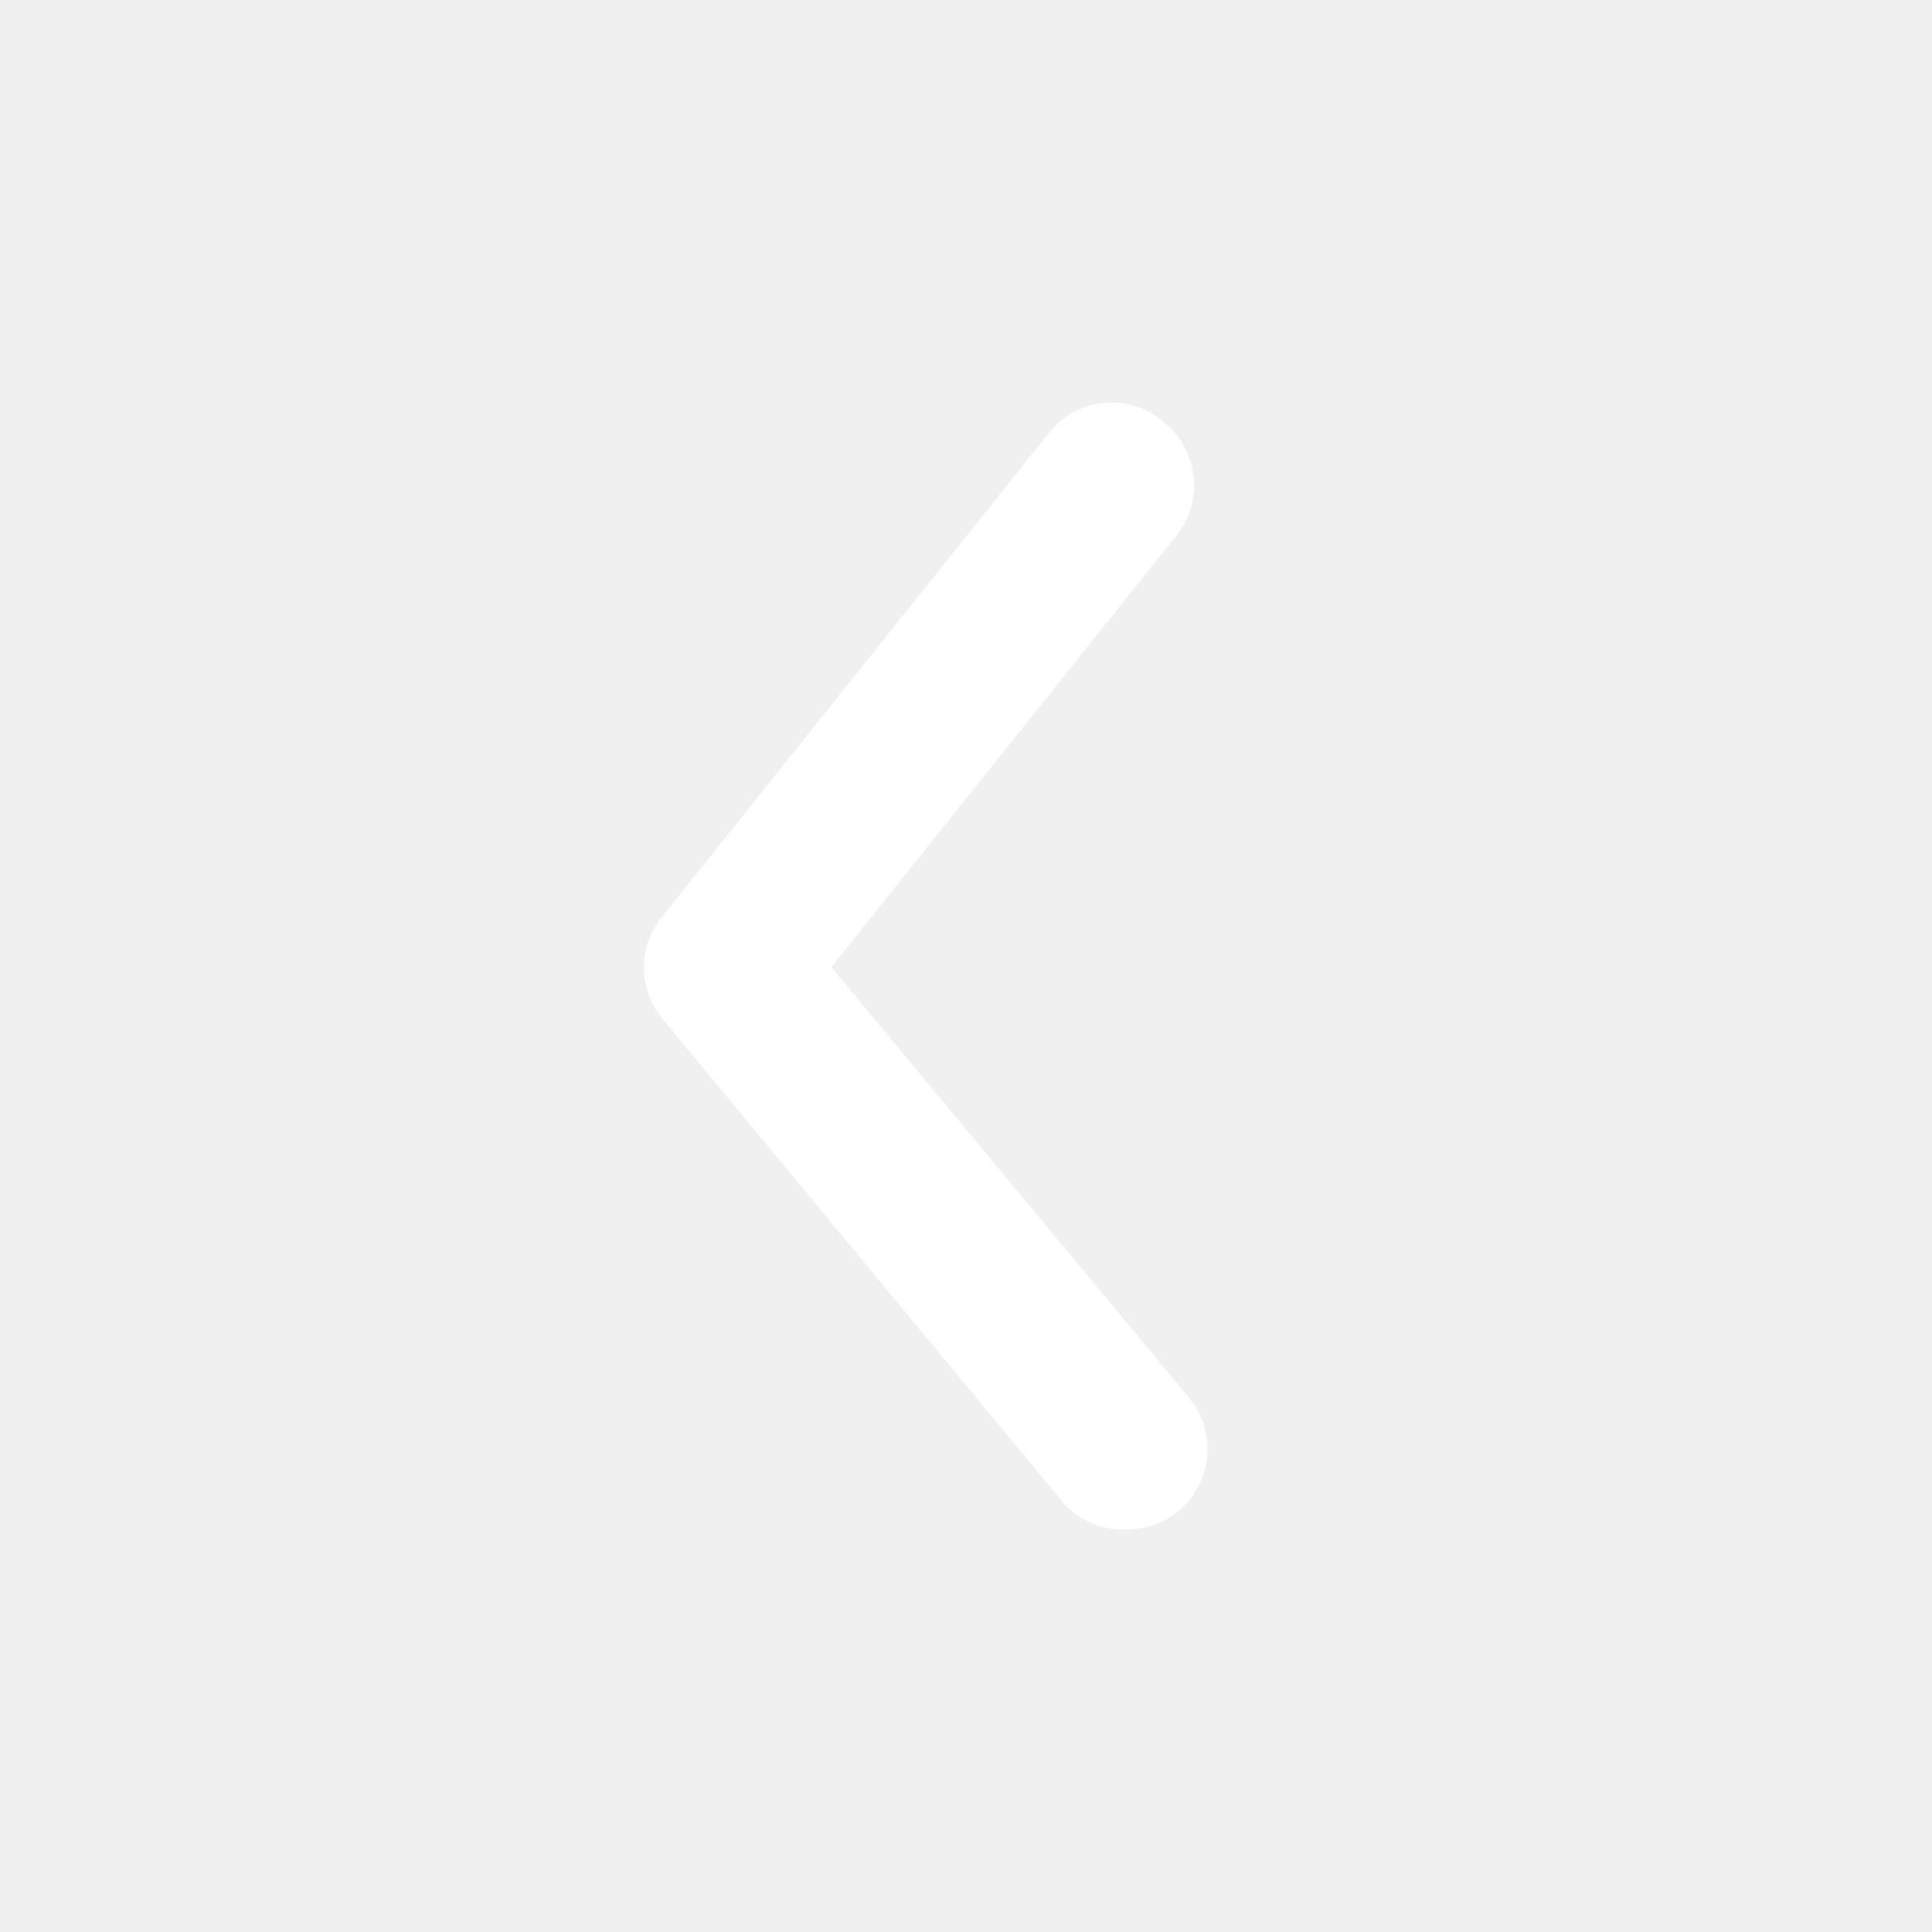
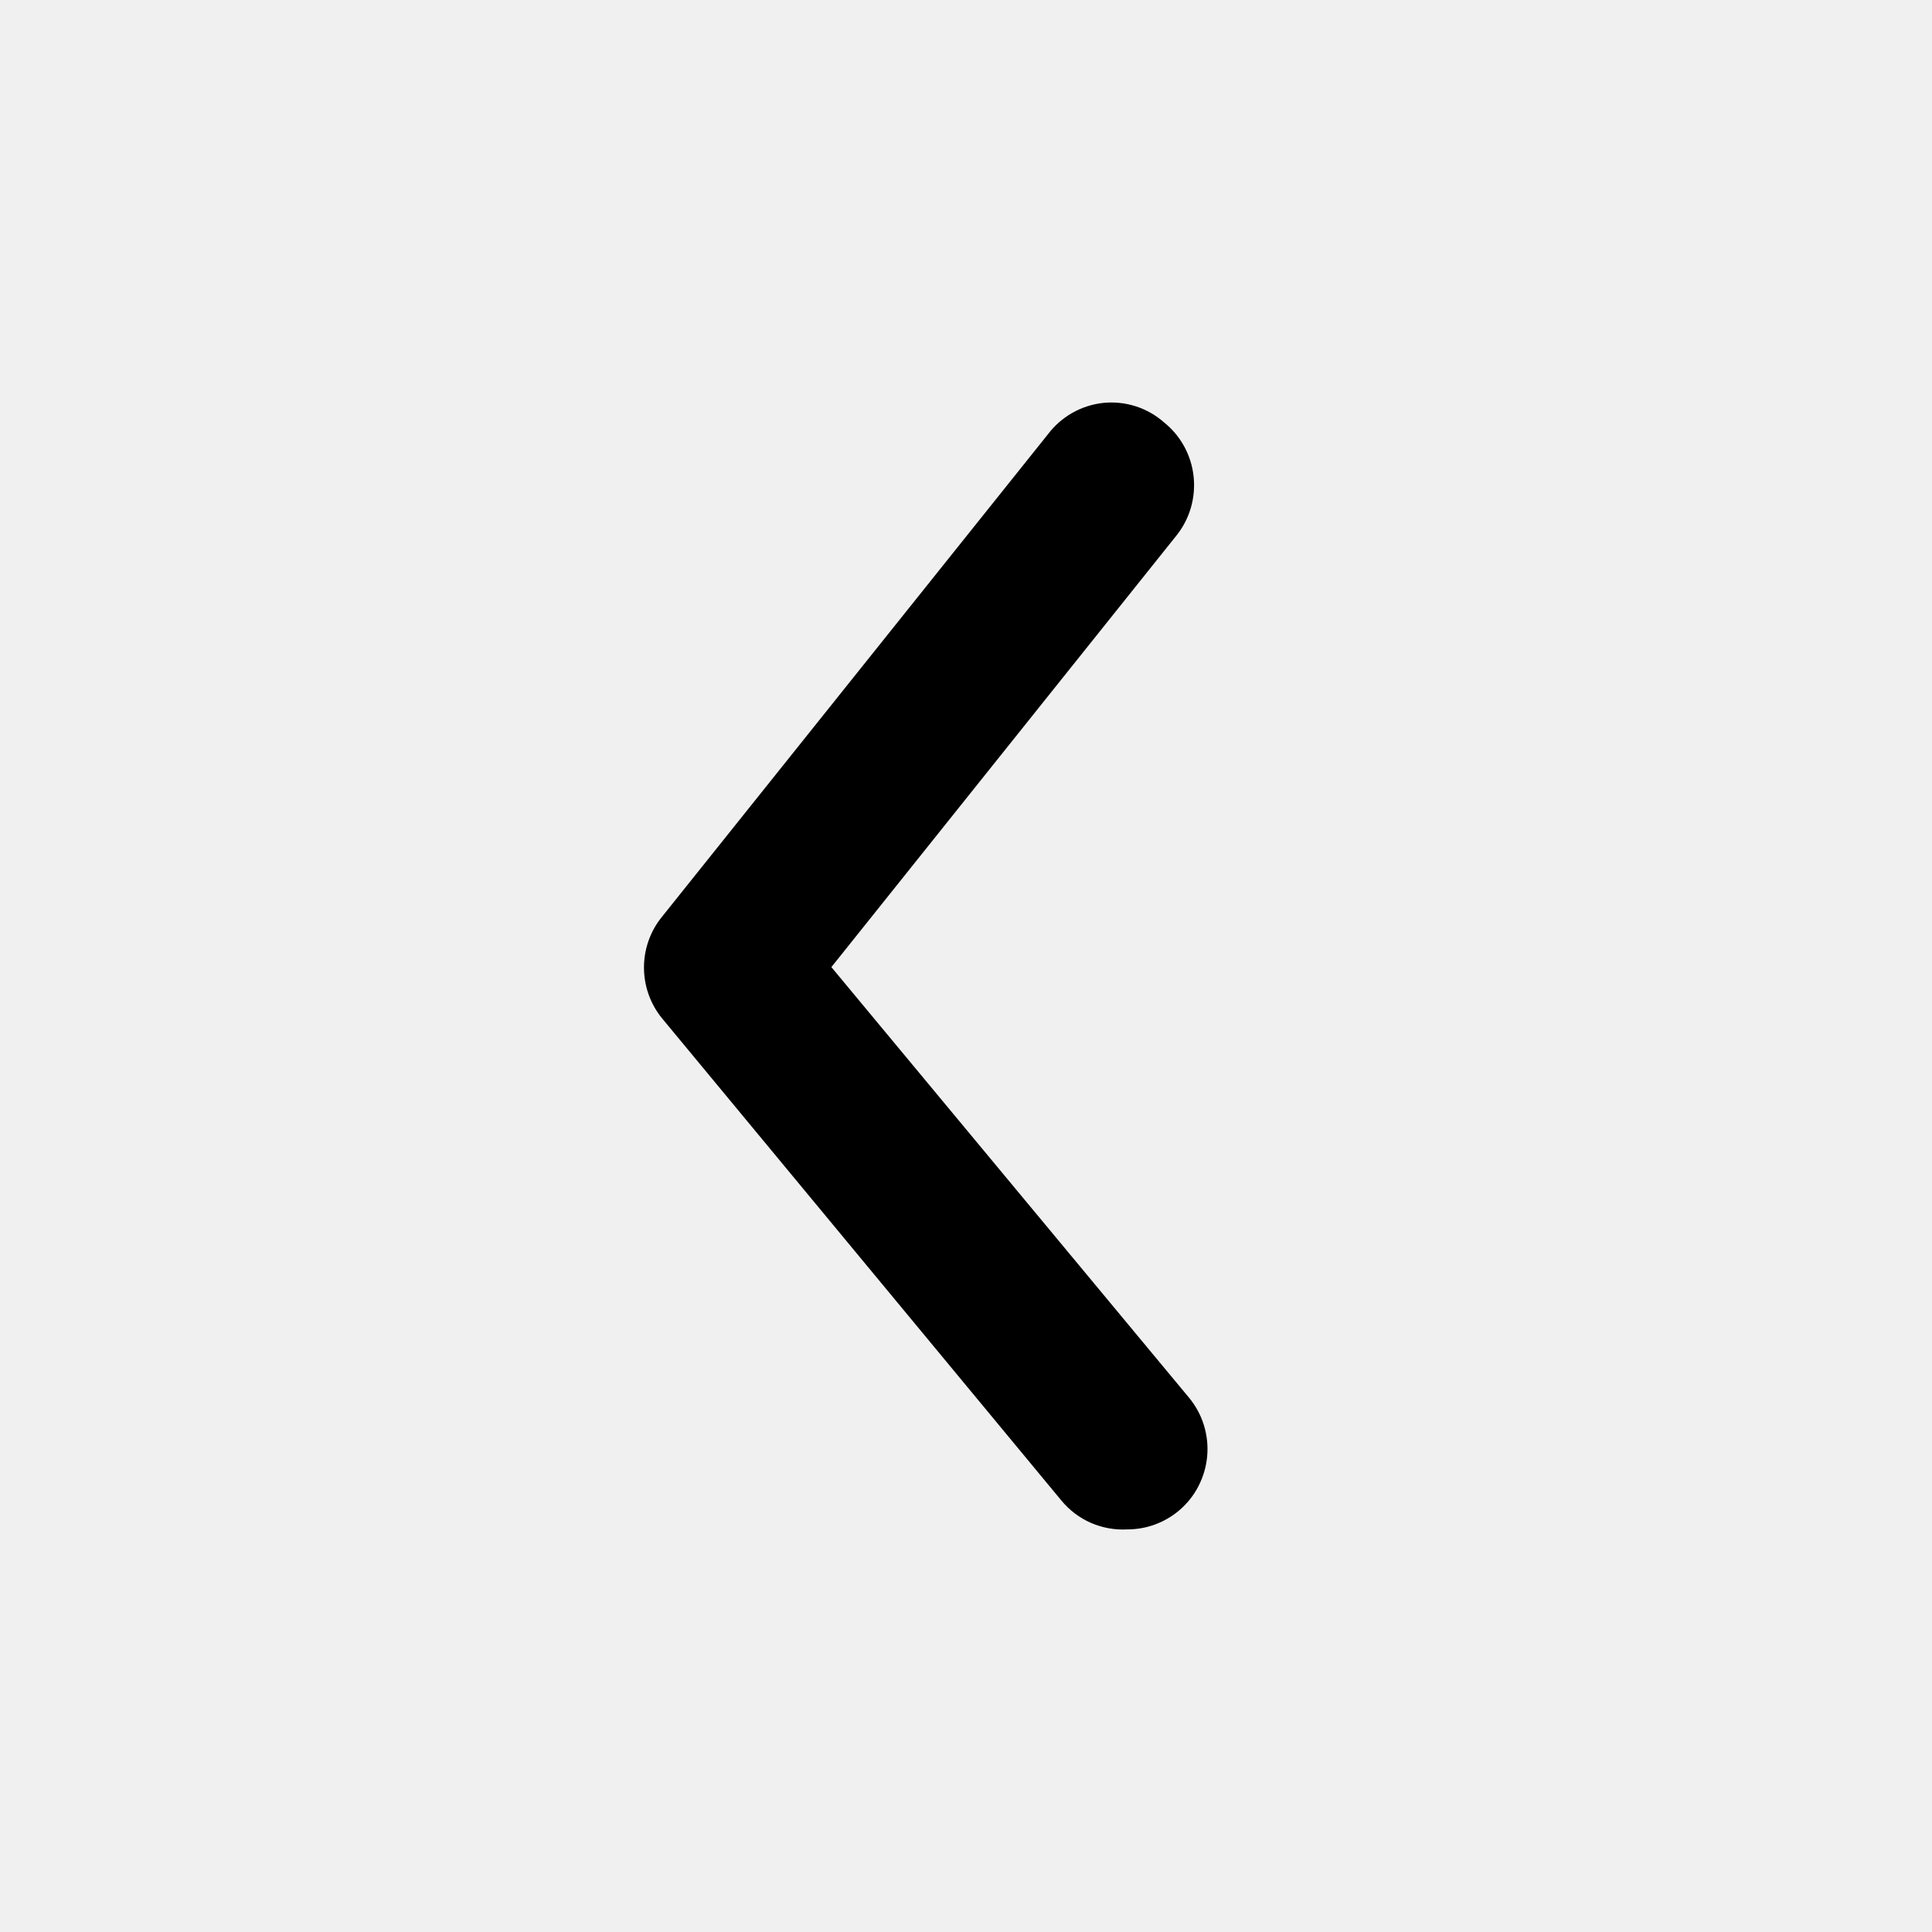
- <svg xmlns="http://www.w3.org/2000/svg" width="28" height="28" viewBox="0 0 28 28" fill="none">
-   <path d="M16.341 22.165C16.611 22.165 16.873 22.07 17.081 21.897C17.199 21.799 17.296 21.679 17.366 21.544C17.437 21.408 17.481 21.26 17.495 21.108C17.509 20.955 17.493 20.801 17.448 20.655C17.403 20.509 17.329 20.373 17.232 20.256L12.049 14.016L17.047 7.765C17.143 7.646 17.215 7.509 17.258 7.362C17.301 7.215 17.315 7.06 17.299 6.908C17.283 6.755 17.237 6.608 17.164 6.473C17.091 6.338 16.992 6.22 16.873 6.124C16.754 6.018 16.613 5.938 16.462 5.889C16.31 5.84 16.149 5.823 15.991 5.839C15.832 5.856 15.679 5.905 15.54 5.984C15.401 6.063 15.28 6.17 15.184 6.298L9.597 13.283C9.426 13.491 9.333 13.752 9.333 14.022C9.333 14.291 9.426 14.553 9.597 14.761L15.381 21.745C15.497 21.886 15.644 21.998 15.811 22.071C15.978 22.143 16.16 22.176 16.341 22.165Z" fill="white" />
+ <svg xmlns="http://www.w3.org/2000/svg" width="28" height="28" viewBox="0 0 28 28">
+   <path d="M16.341 22.165C16.611 22.165 16.873 22.07 17.081 21.897C17.199 21.799 17.296 21.679 17.366 21.544C17.437 21.408 17.481 21.26 17.495 21.108C17.509 20.955 17.493 20.801 17.448 20.655C17.403 20.509 17.329 20.373 17.232 20.256L12.049 14.016L17.047 7.765C17.143 7.646 17.215 7.509 17.258 7.362C17.301 7.215 17.315 7.06 17.299 6.908C17.283 6.755 17.237 6.608 17.164 6.473C17.091 6.338 16.992 6.22 16.873 6.124C16.754 6.018 16.613 5.938 16.462 5.889C16.31 5.84 16.149 5.823 15.991 5.839C15.832 5.856 15.679 5.905 15.54 5.984C15.401 6.063 15.28 6.17 15.184 6.298L9.597 13.283C9.426 13.491 9.333 13.752 9.333 14.022C9.333 14.291 9.426 14.553 9.597 14.761L15.381 21.745C15.497 21.886 15.644 21.998 15.811 22.071C15.978 22.143 16.16 22.176 16.341 22.165Z" />
</svg>
